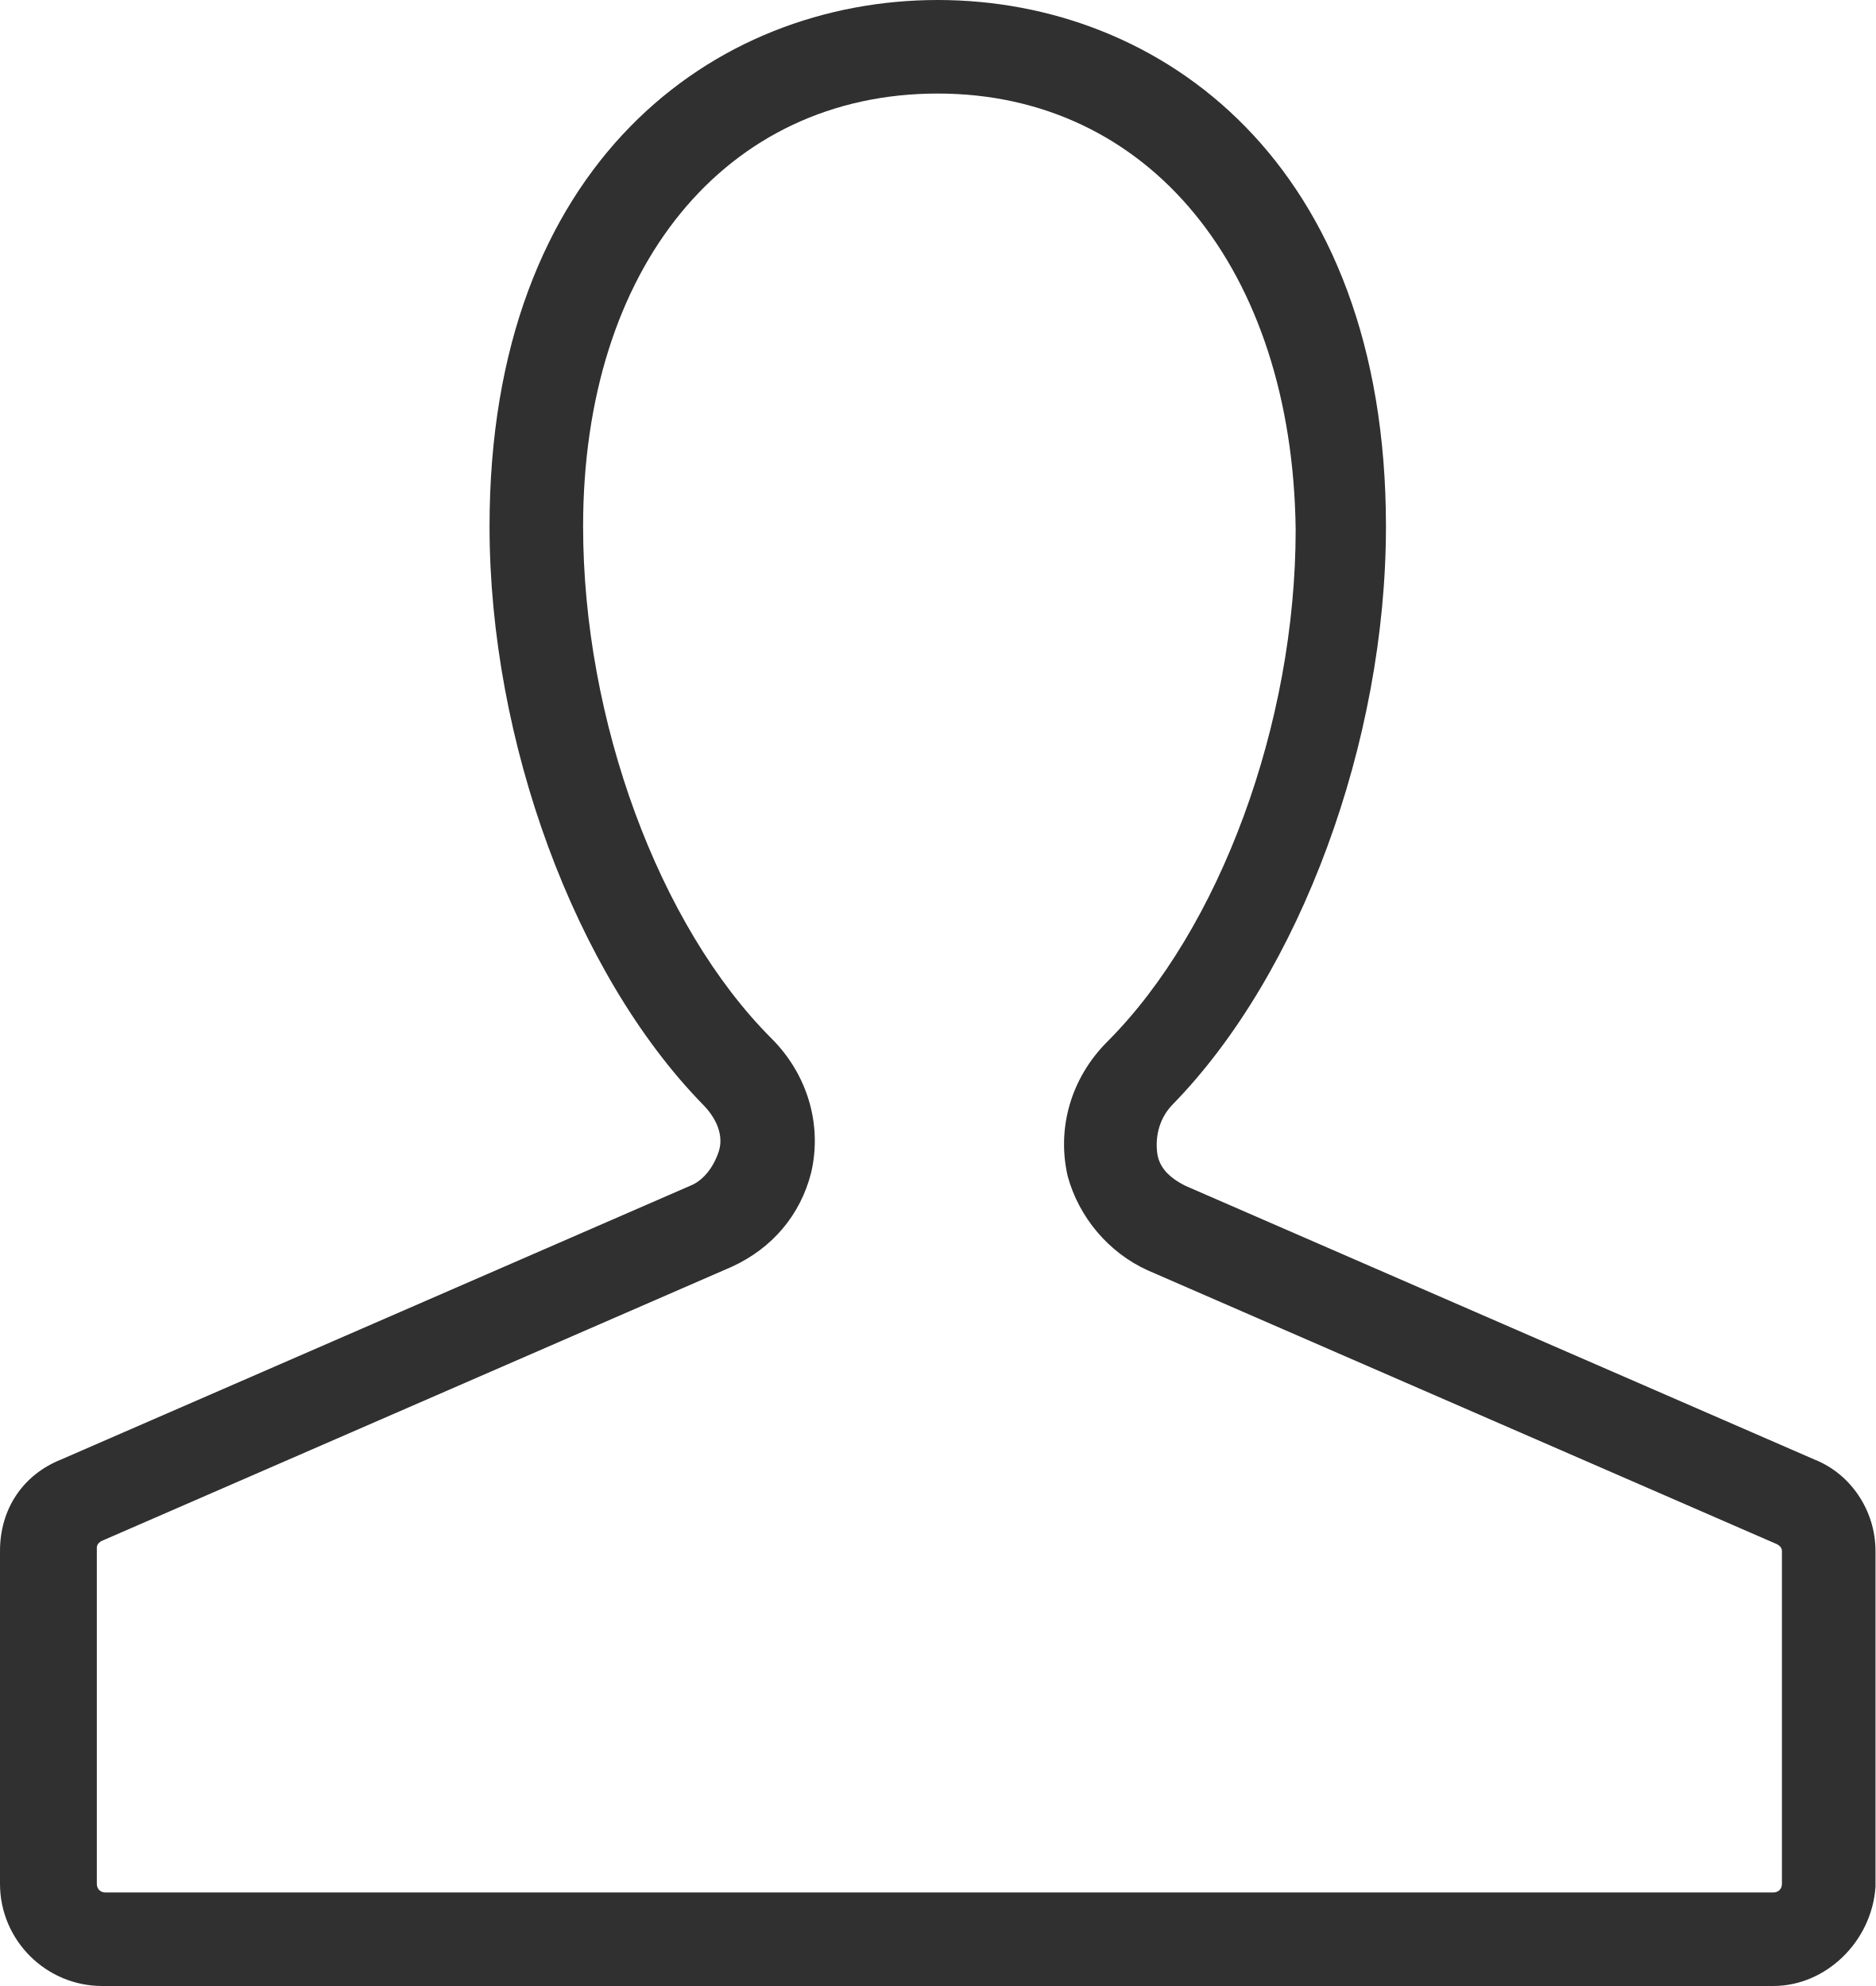
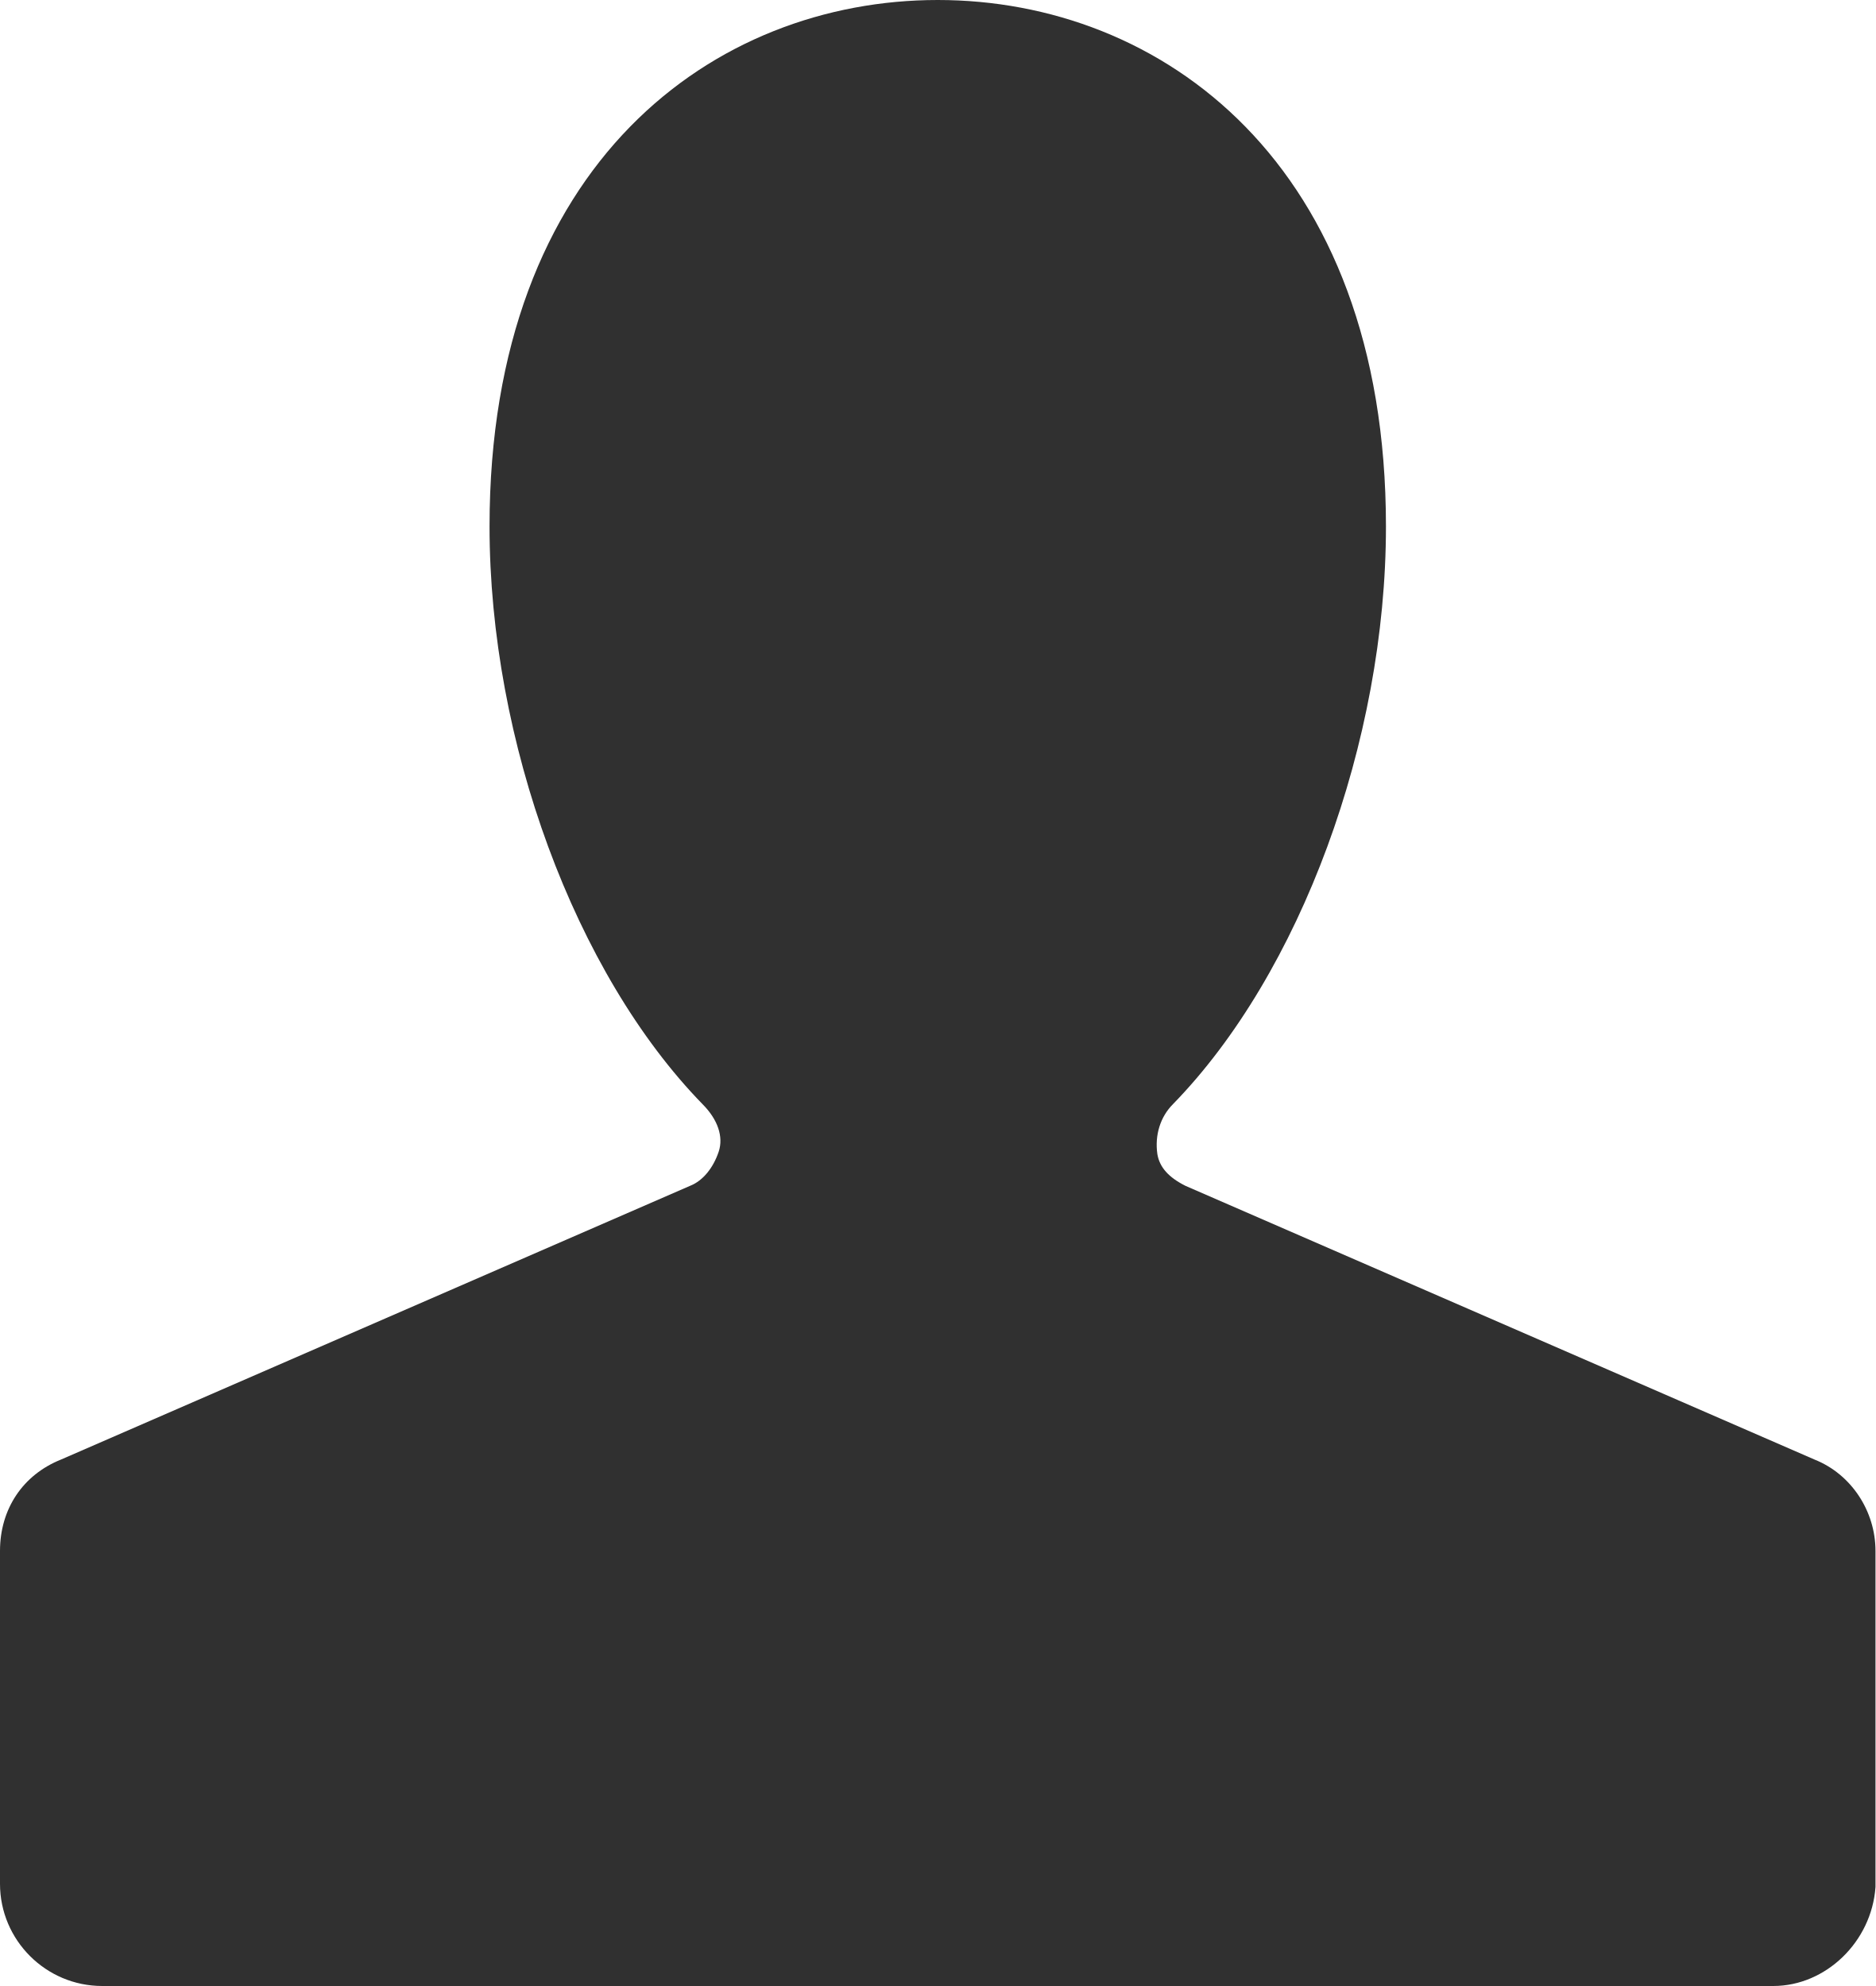
- <svg xmlns="http://www.w3.org/2000/svg" version="1.1" x="0px" y="0px" viewBox="0 0 79.496 84.199" width="79.496" height="84.199" style="enable-background:new 0 0 79.496 84.199;" xml:space="preserve">
+ <svg xmlns="http://www.w3.org/2000/svg" version="1.1" x="0px" y="0px" viewBox="0 0 79.496 84.199" style="enable-background:new 0 0 79.496 84.199;" xml:space="preserve">
  <g id="user">
-     <path style="fill:#303030;" d="M4.334,84.199C1.944,84.199,0,82.255,0,79.865v-14.11c0-1.779,0.968-3.229,2.59-3.877l26.682-11.613   c0.517-0.208,0.959-0.744,1.191-1.438c0.211-0.633-0.039-1.368-0.685-2.015c-5.401-5.543-9.028-15.385-9.028-24.494   C20.75,6.901,30.292,0,39.748,0c9.457,0,18.998,6.901,18.998,22.318c0,9.108-3.626,18.95-9.023,24.489   c-0.54,0.54-0.782,1.313-0.666,2.124c0.093,0.555,0.473,0.985,1.196,1.346l26.669,11.607c1.536,0.613,2.574,2.17,2.574,3.87v14.249   c-0.164,2.323-2.108,4.196-4.334,4.196H4.334z M39.748,3.966c-8.991,0-15.032,7.375-15.032,18.352   c0,8.208,3.209,16.932,7.986,21.709c1.523,1.522,2.152,3.644,1.683,5.677c-0.451,1.8-1.65,3.222-3.38,4.008L4.297,65.336   c-0.046,0.024-0.193,0.117-0.193,0.28v14.249c0,0.22,0.148,0.369,0.369,0.369h70.688c0.22,0,0.369-0.148,0.369-0.369v-14.11   c0-0.159-0.139-0.251-0.222-0.292L48.639,53.854c-1.642-0.746-2.905-2.236-3.383-3.988c-0.474-2.052,0.154-4.179,1.677-5.701   c4.776-4.777,7.986-13.501,7.986-21.709C54.785,11.398,48.688,3.966,39.748,3.966z" />
+     <path style="fill:#303030;" d="M4.334,84.199C1.944,84.199,0,82.255,0,79.865v-14.11c0-1.779,0.968-3.229,2.59-3.877l26.682-11.613   c0.517-0.208,0.959-0.744,1.191-1.438c0.211-0.633-0.039-1.368-0.685-2.015c-5.401-5.543-9.028-15.385-9.028-24.494   C20.75,6.901,30.292,0,39.748,0c9.457,0,18.998,6.901,18.998,22.318c0,9.108-3.626,18.95-9.023,24.489   c-0.54,0.54-0.782,1.313-0.666,2.124c0.093,0.555,0.473,0.985,1.196,1.346l26.669,11.607c1.536,0.613,2.574,2.17,2.574,3.87v14.249   c-0.164,2.323-2.108,4.196-4.334,4.196H4.334z" />
  </g>
  <g id="Layer_1">
</g>
</svg>
